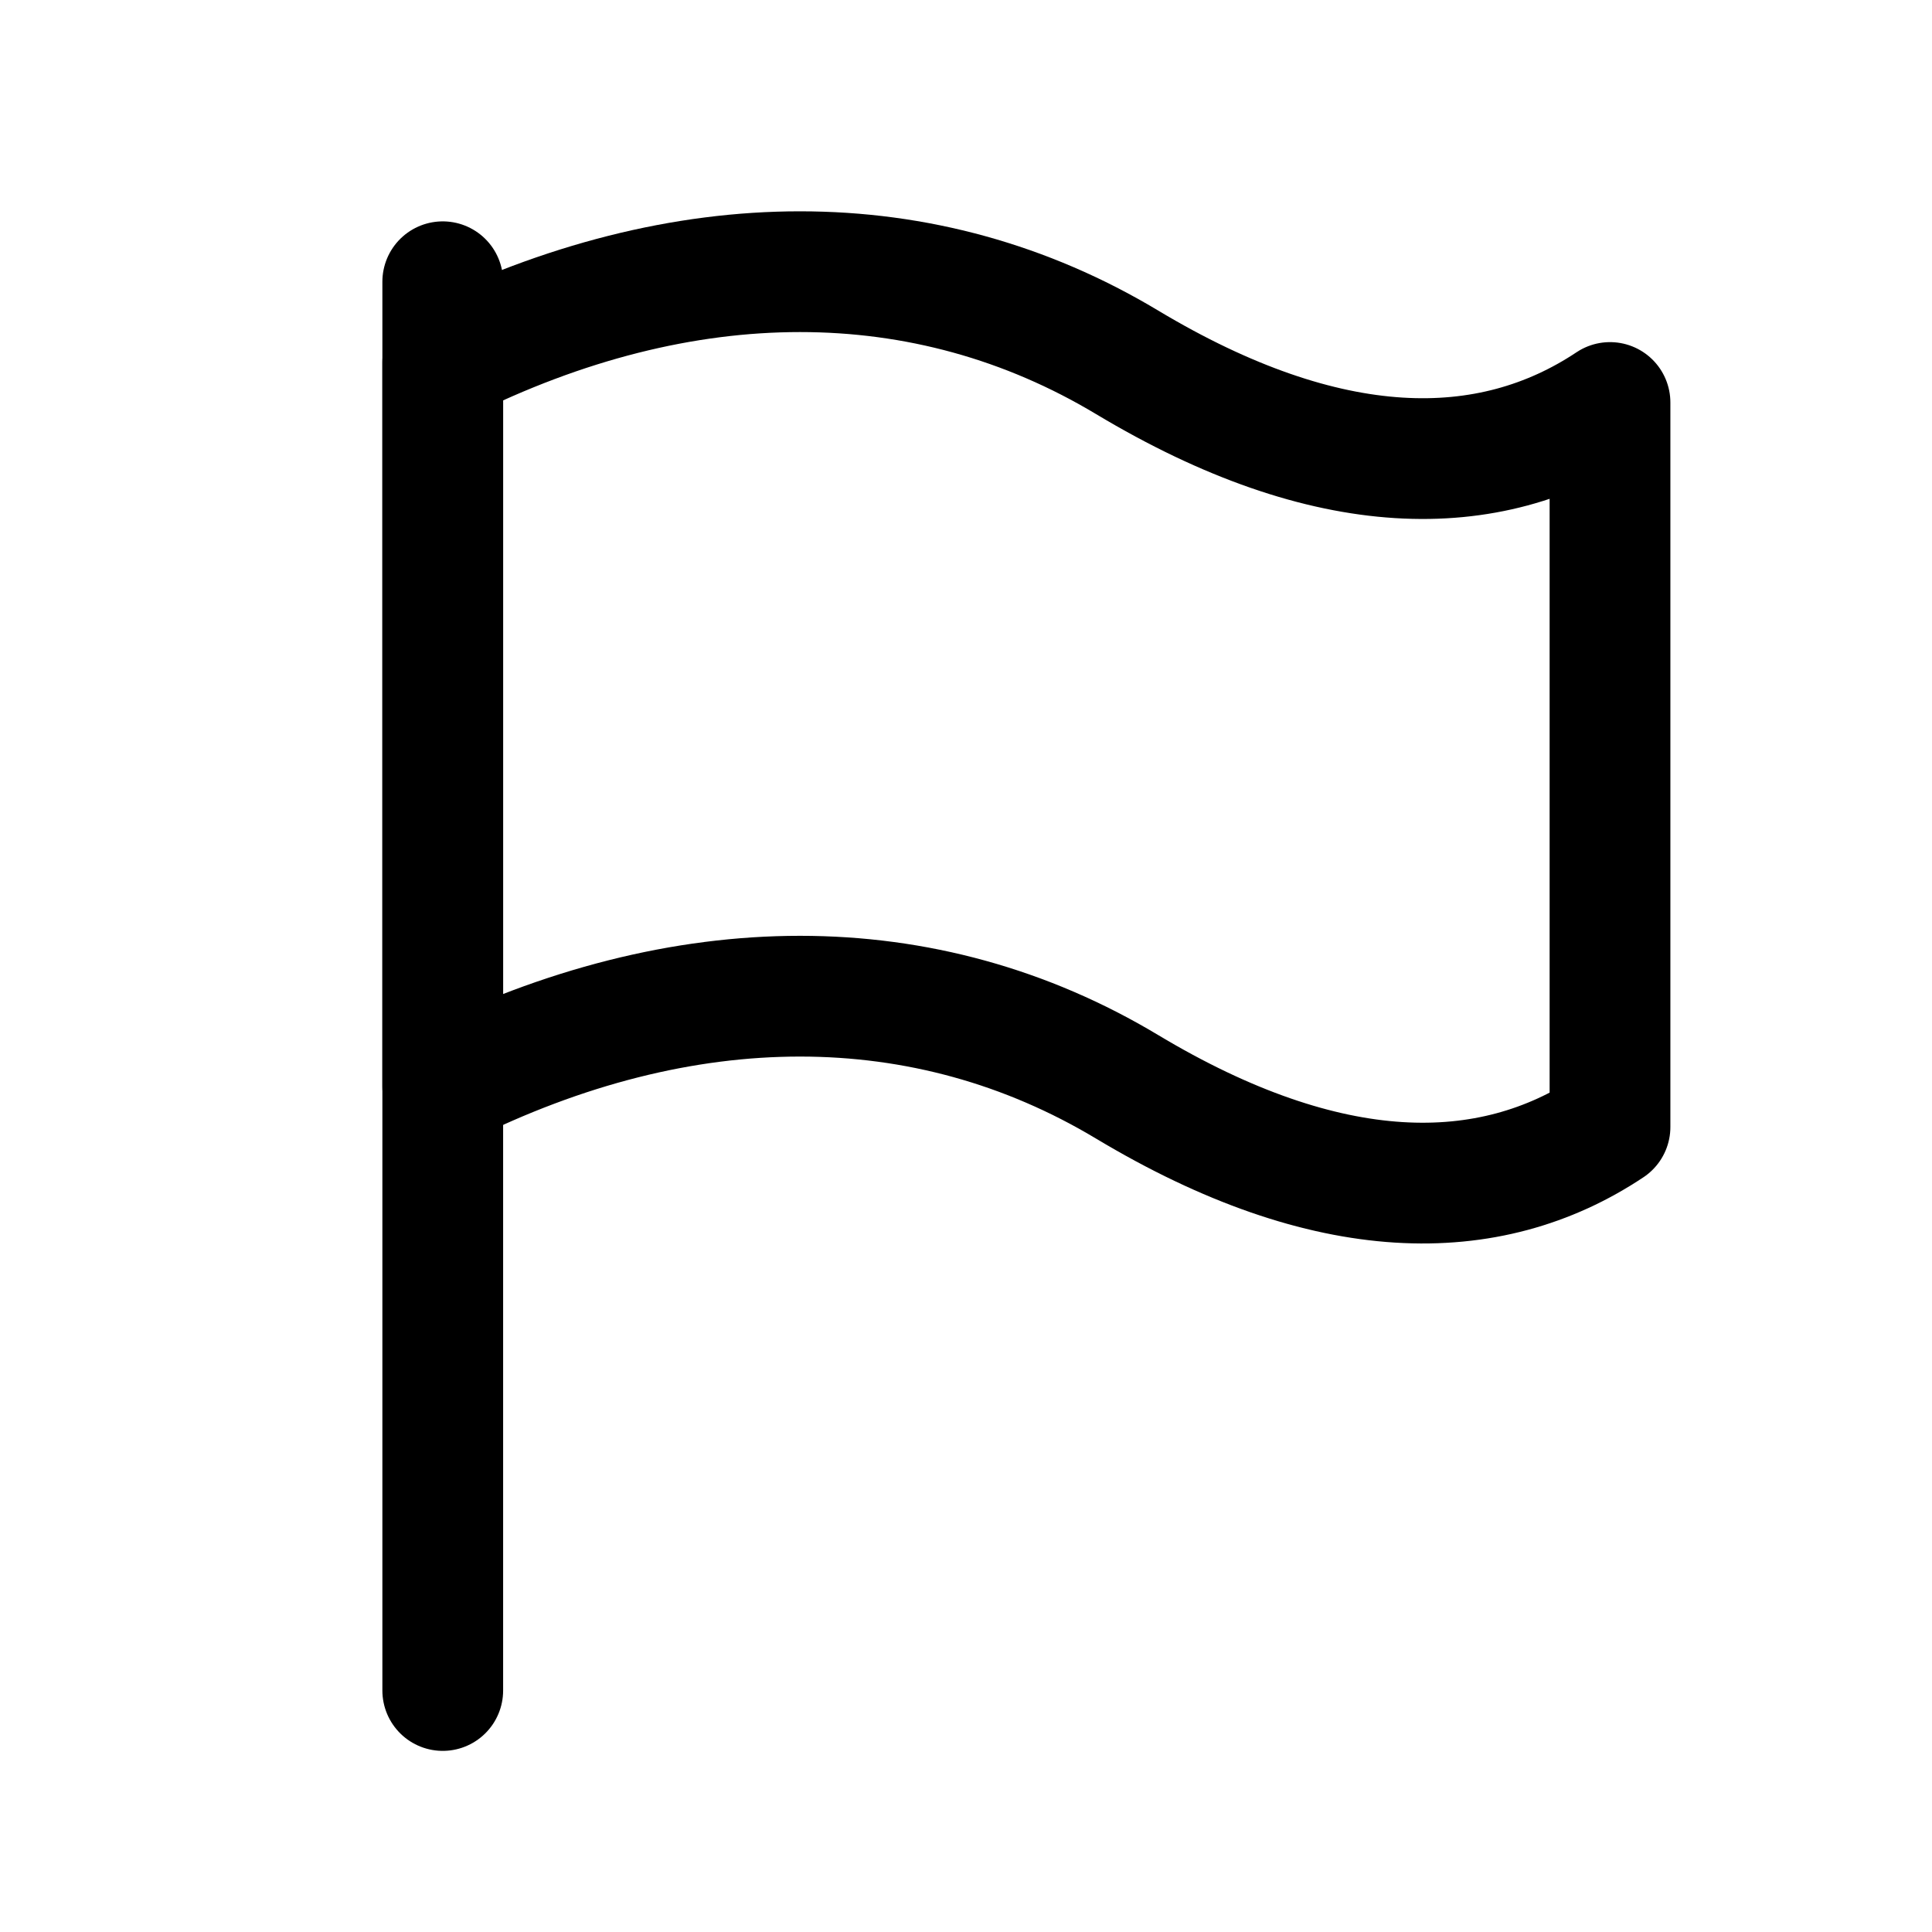
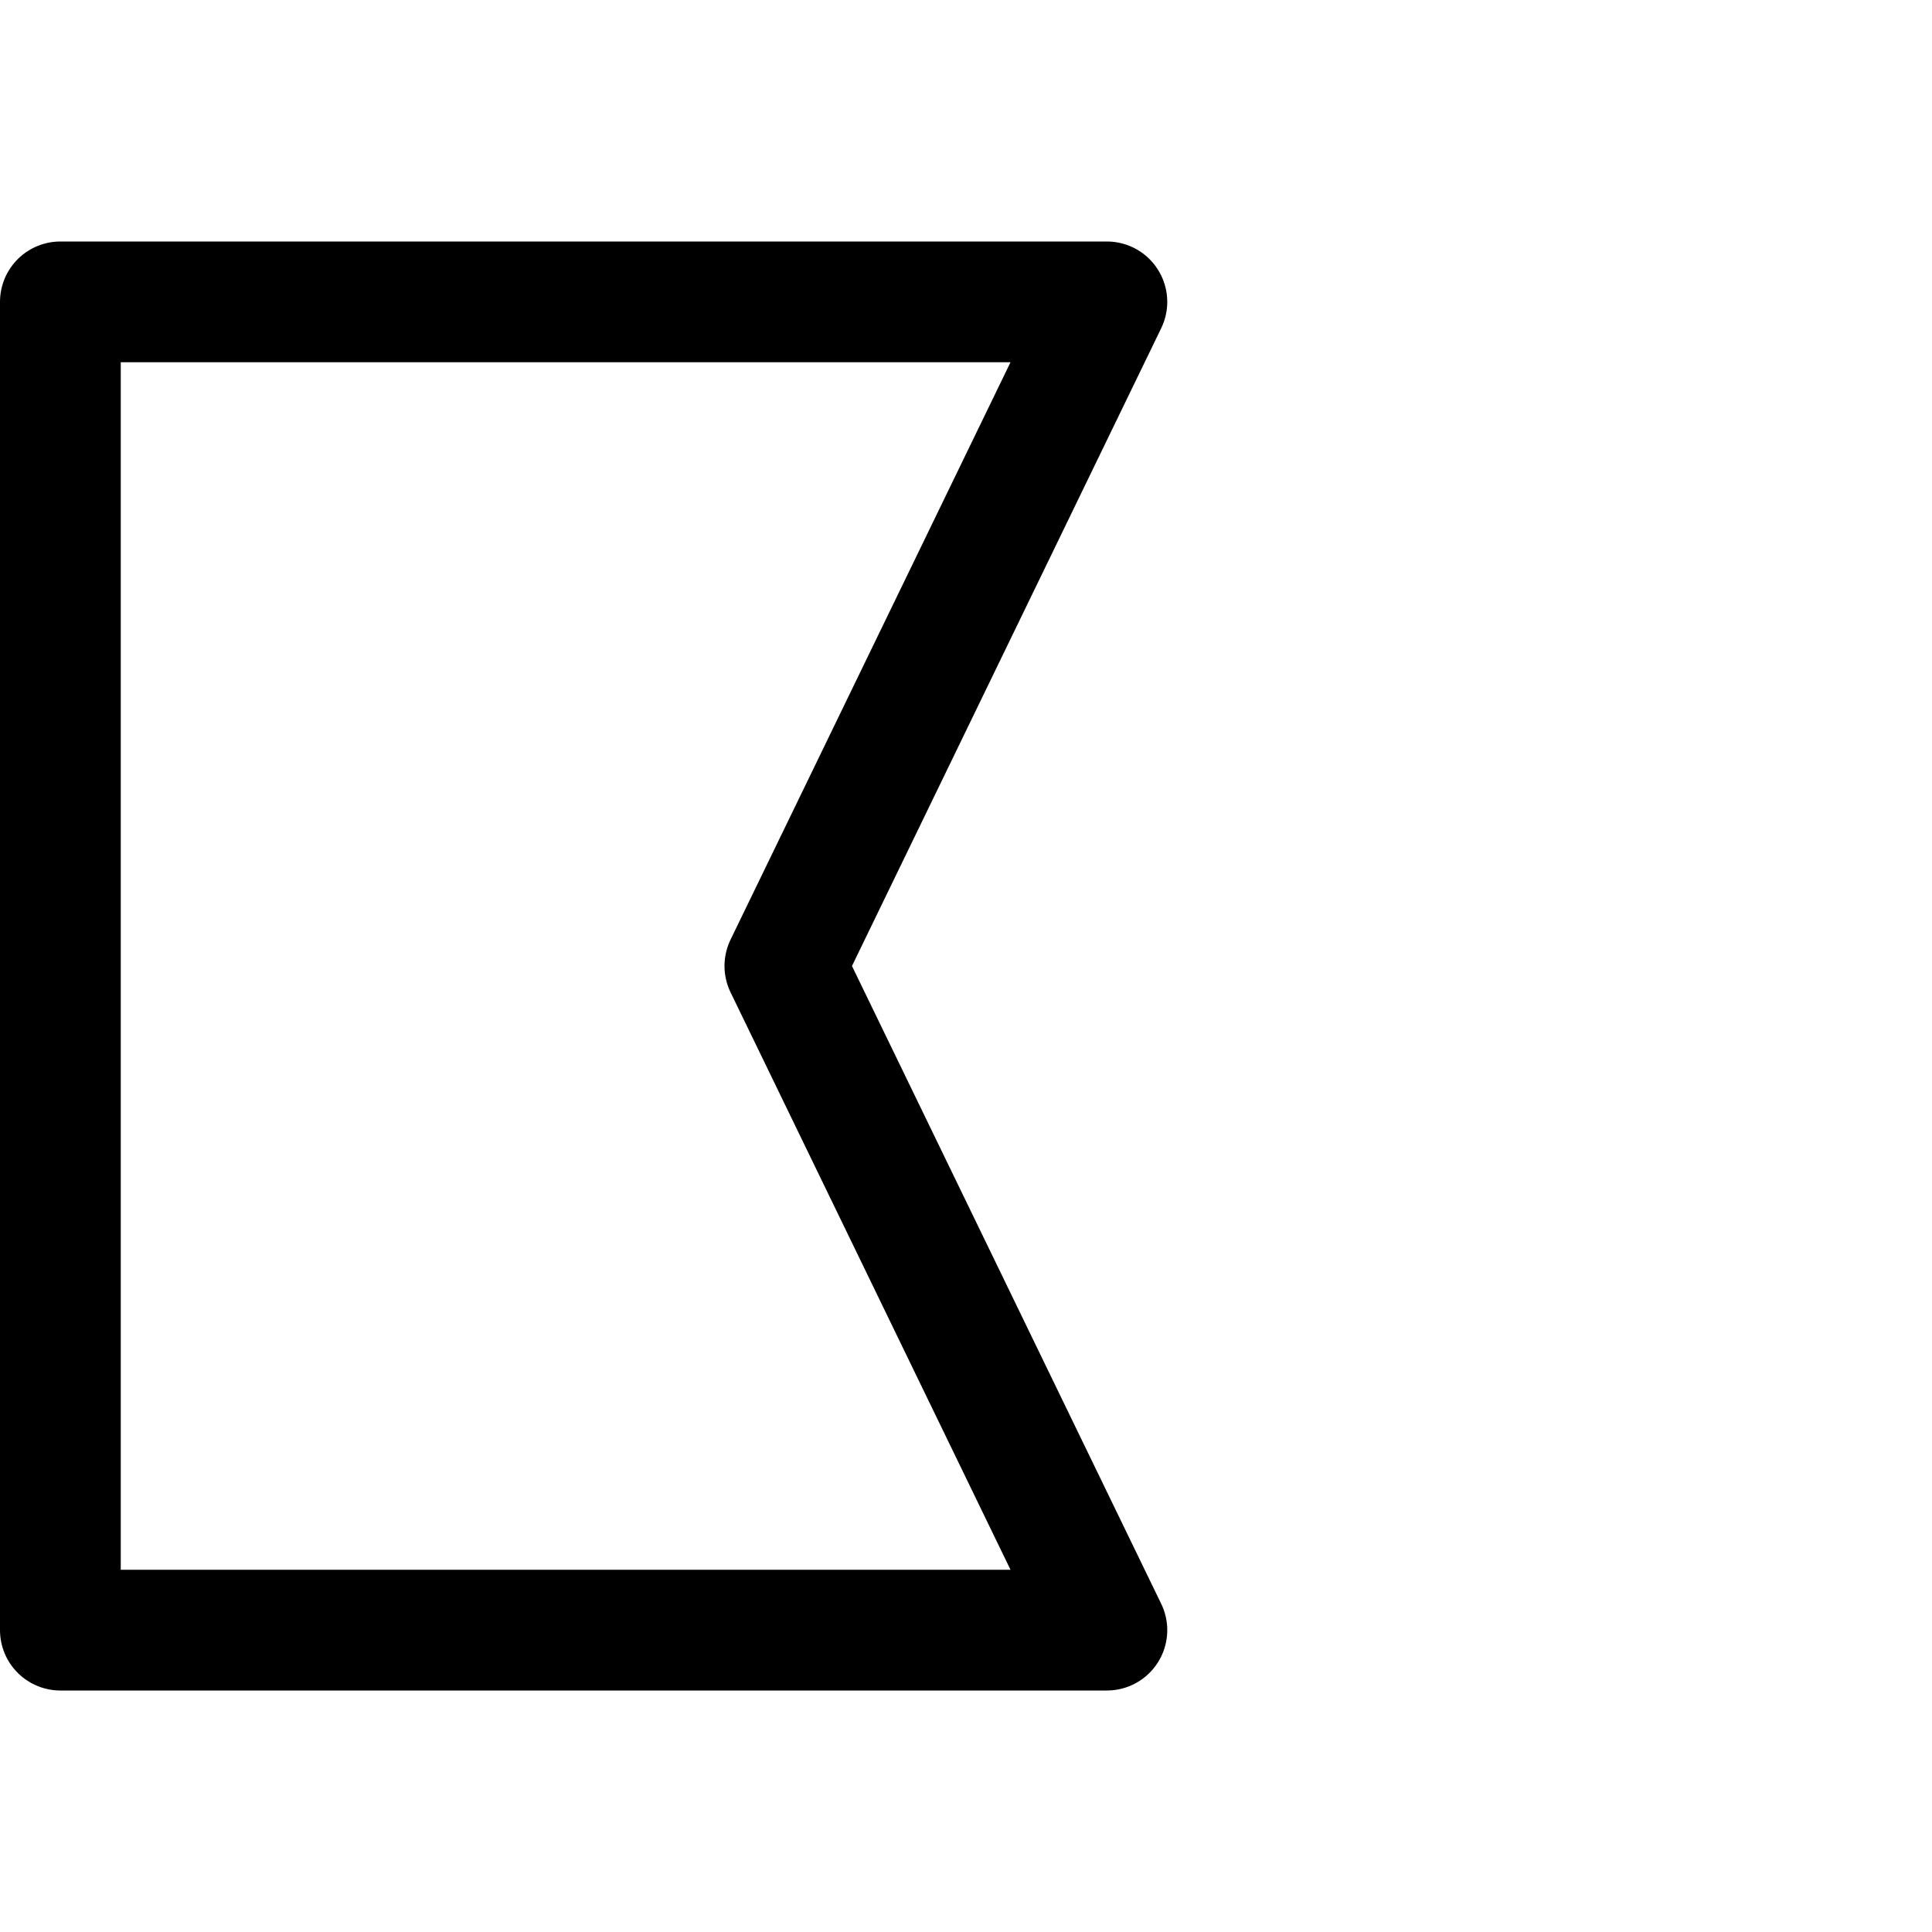
<svg xmlns="http://www.w3.org/2000/svg" width="24" height="24" viewBox="0 0 24 24">
-   <path d="M5.5 21V3.5" fill="none" stroke="currentColor" stroke-width="1.5" stroke-linecap="round" />
-   <path d="M5.5 4.5C8.5 3 11.5 3 14 4.5S18.5 6 20 5V14C18.5 15 16.5 15 14 13.5S8.5 12 5.5 13.5Z" fill="none" stroke="currentColor" stroke-width="1.5" stroke-linejoin="round" />
+   <path d="M0.75 3.75H13.75L9.75 12L13.75 20.25H0.75Z" fill="none" stroke="currentColor" stroke-width="1.5" stroke-linejoin="round" />
</svg>
